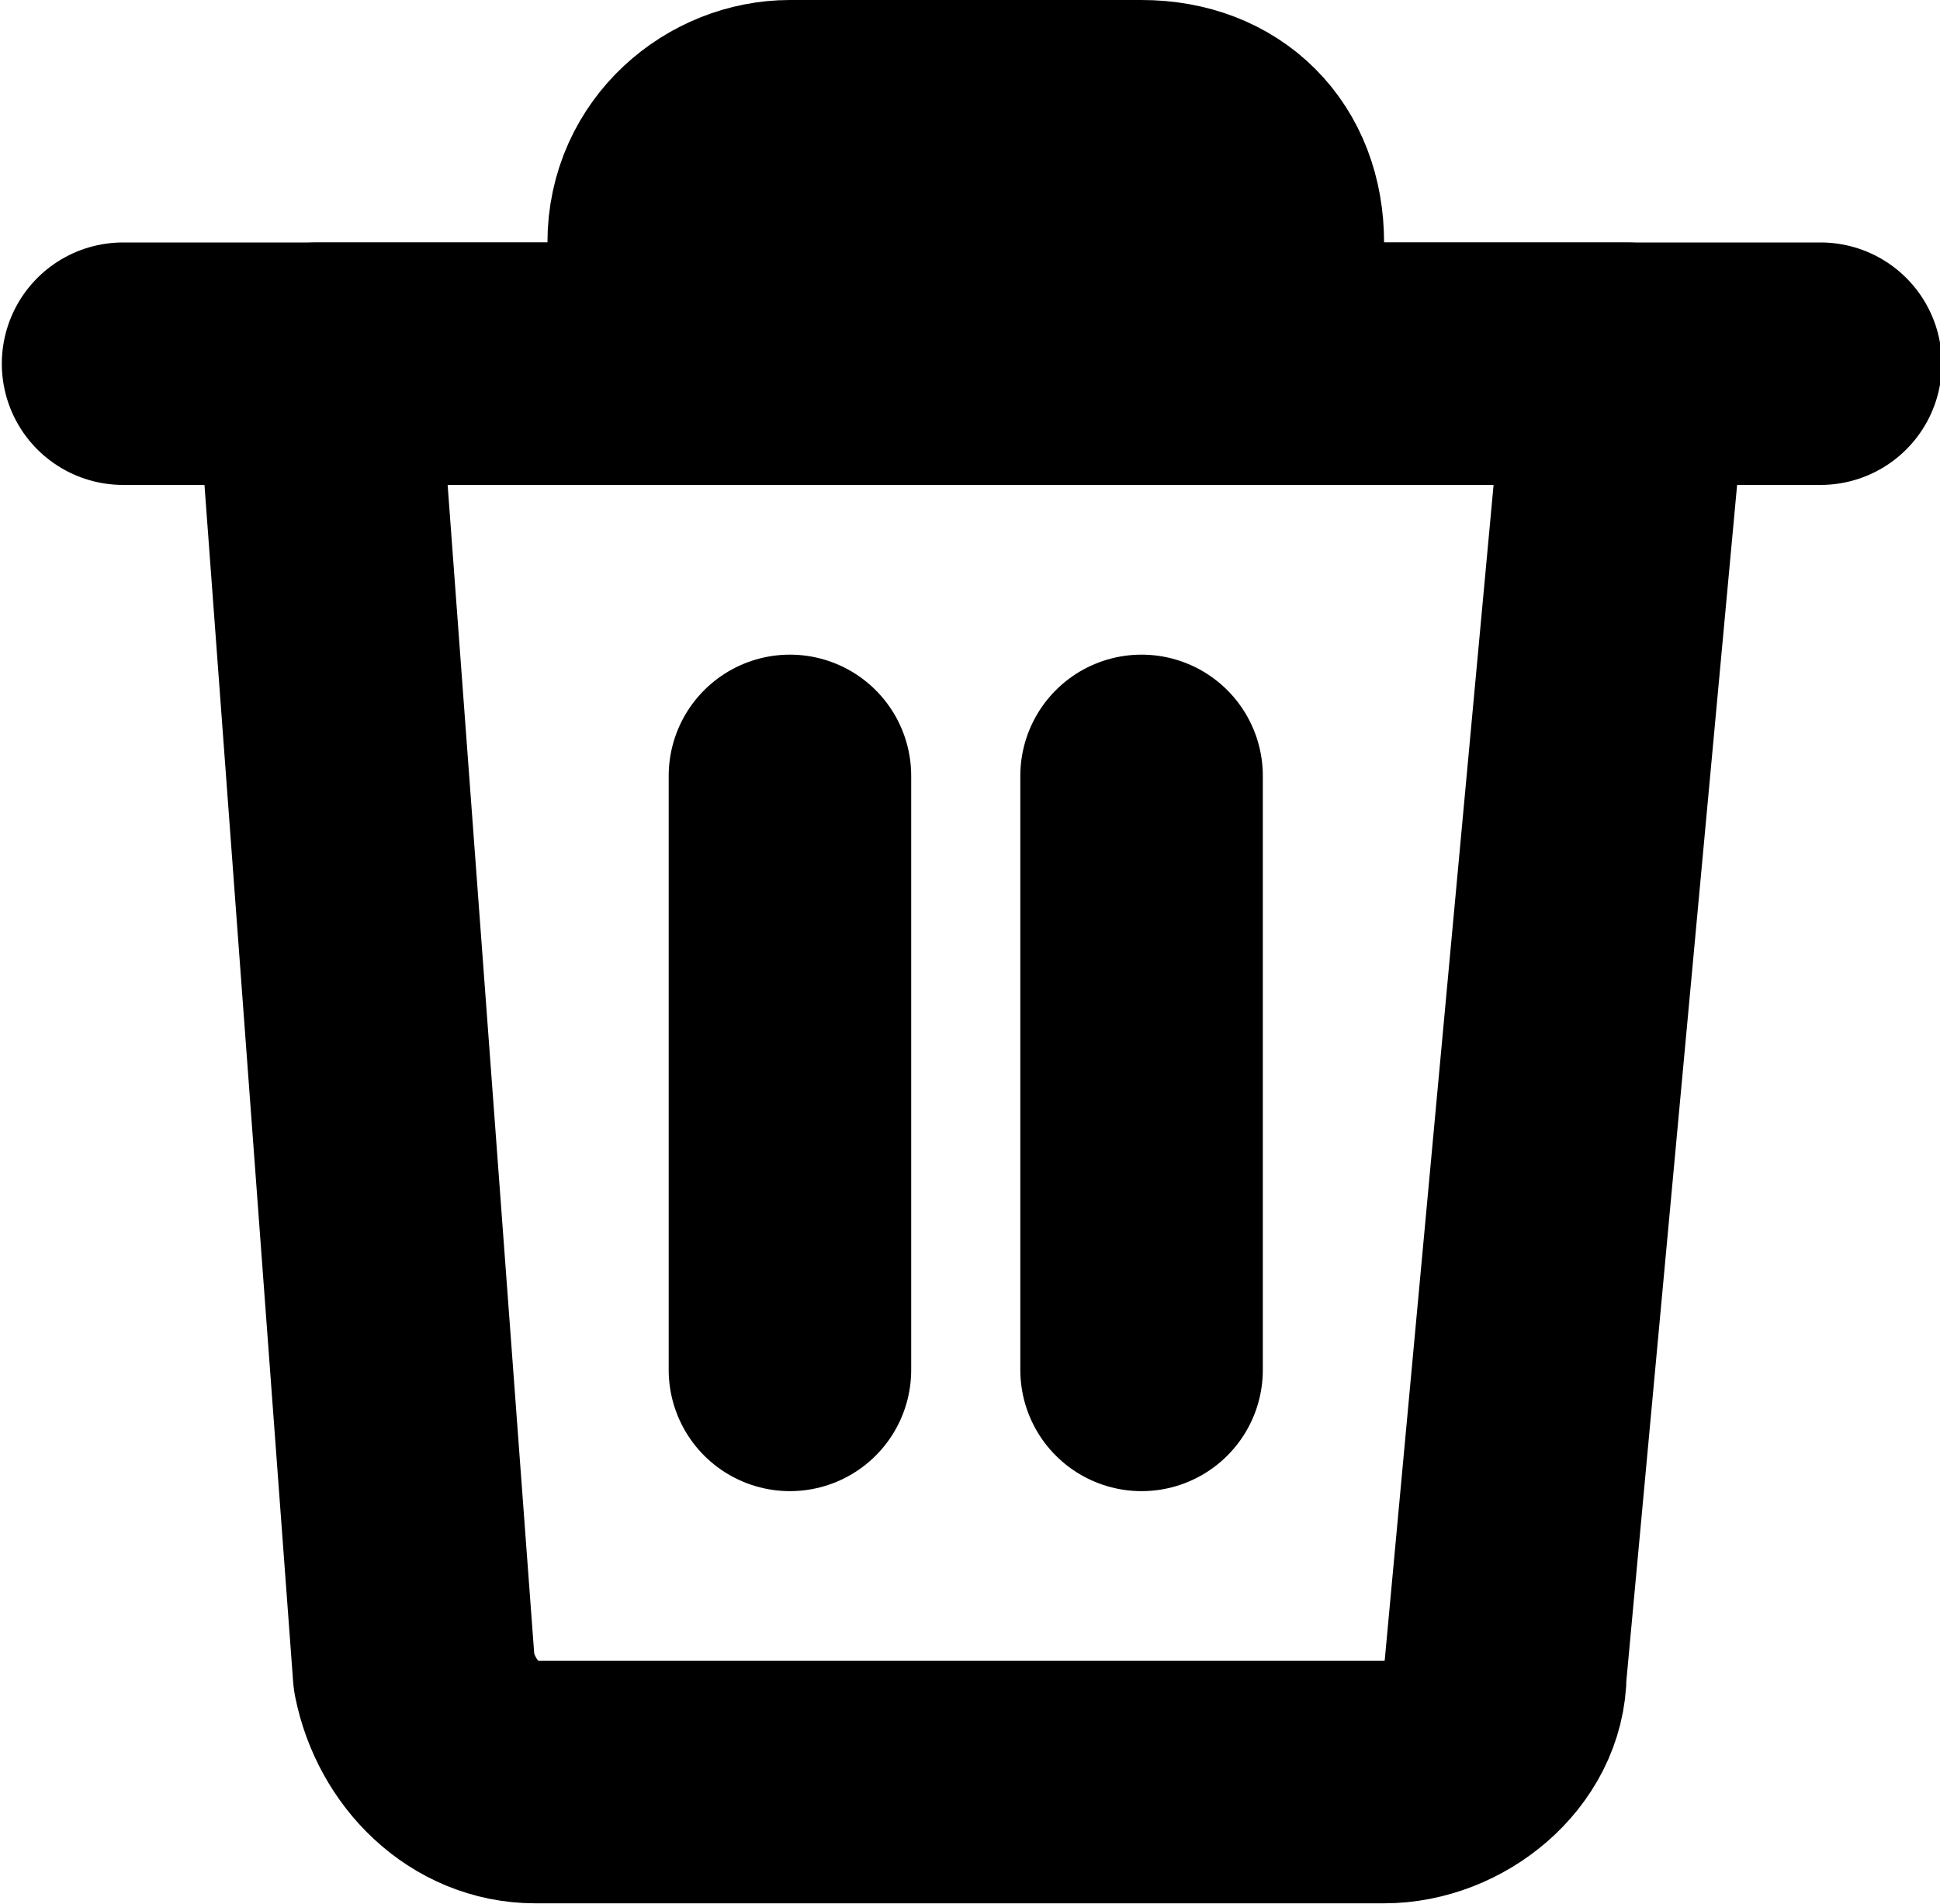
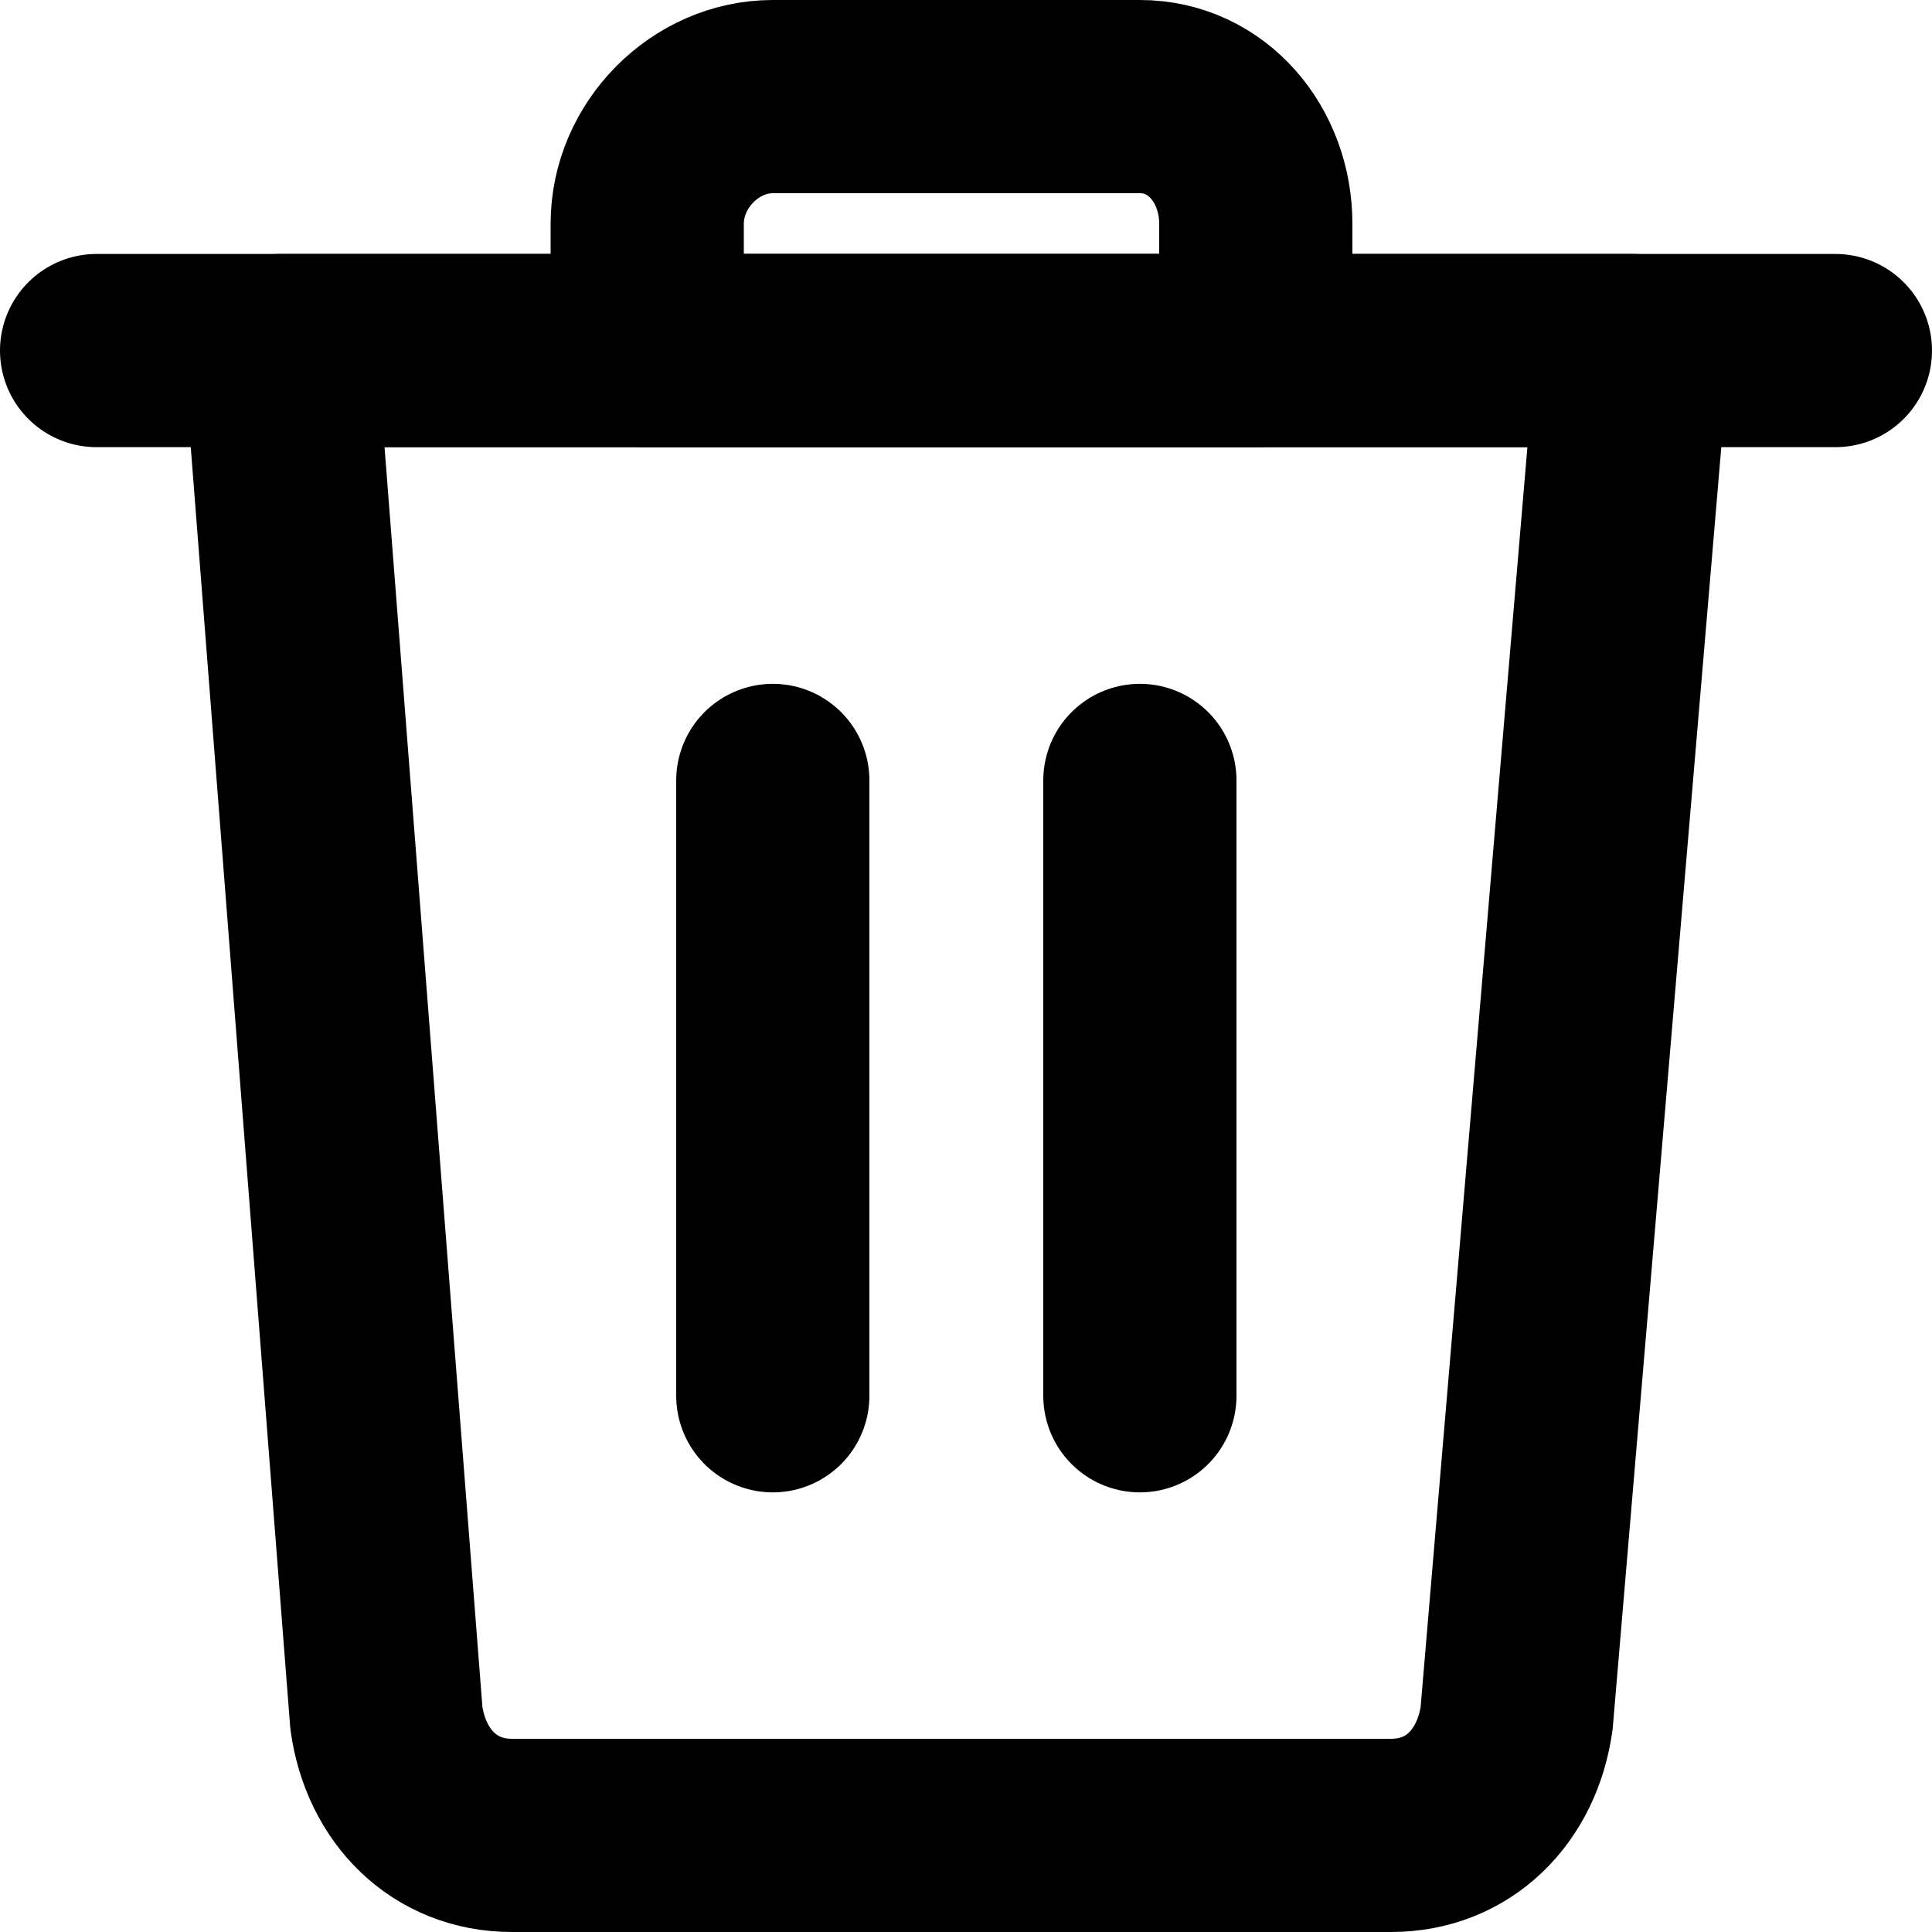
- <svg xmlns="http://www.w3.org/2000/svg" version="1.1" x="0" y="0" viewBox="0 0 16 15.7" xml:space="preserve">
-   <style>.trash-st0{fill:none;stroke:currentColor;stroke-width:2;stroke-linecap:round;stroke-linejoin:round}</style>
-   <g transform="translate(-.385 -.5)">
-     <path class="trash-st0" d="M1.4 3.5h14" />
-     <path class="trash-st0" d="M9.8 1.5H6.9c-.5 0-1 .4-1 1v1h4.9v-1c0-.6-.4-1-1-1z" />
-     <path class="trash-st0" d="M6.9 11.8V6.9" />
-     <path class="trash-st0" d="M9.8 11.8V6.9" />
-     <path class="trash-st0" d="M12.8 14.3c0 .5-.5.9-1 .9h-7c-.5 0-.9-.4-1-.9L3 3.5h10.8l-1 10.8z" />
+ <svg xmlns="http://www.w3.org/2000/svg" version="1.1" id="trash" x="0px" y="0px" viewBox="0 0 20 20" enable-background="new 0 0 20 20" xml:space="preserve">
+   <g transform="translate(-0.5 -0.5)">
+     <line fill="none" stroke="currentColor" stroke-width="2" stroke-linecap="round" stroke-linejoin="round" x1="1.5" y1="4.129" x2="19.5" y2="4.129" />
+     <path fill="none" stroke="currentColor" stroke-width="2" stroke-linecap="round" stroke-linejoin="round" d="M12.3,1.5H8.5   c-0.7,0-1.3,0.607-1.3,1.315l0,0v1.315h6.3V2.815C13.5,2.107,13,1.5,12.3,1.5L12.3,1.5z" />
+     <line fill="none" stroke="currentColor" stroke-width="2" stroke-linecap="round" stroke-linejoin="round" x1="8.5" y1="14.949" x2="8.5" y2="8.579" />
+     <line fill="none" stroke="currentColor" stroke-width="2" stroke-linecap="round" stroke-linejoin="round" x1="12.3" y1="14.949" x2="12.3" y2="8.579" />
+     <path fill="none" stroke="currentColor" stroke-width="2" stroke-linecap="round" stroke-linejoin="round" d="M16.2,18.287   C16.1,18.994,15.6,19.5,14.9,19.5H5.8c-0.7,0-1.2-0.506-1.3-1.213L3.4,4.129h14L16.2,18.287z" />
  </g>
</svg>
